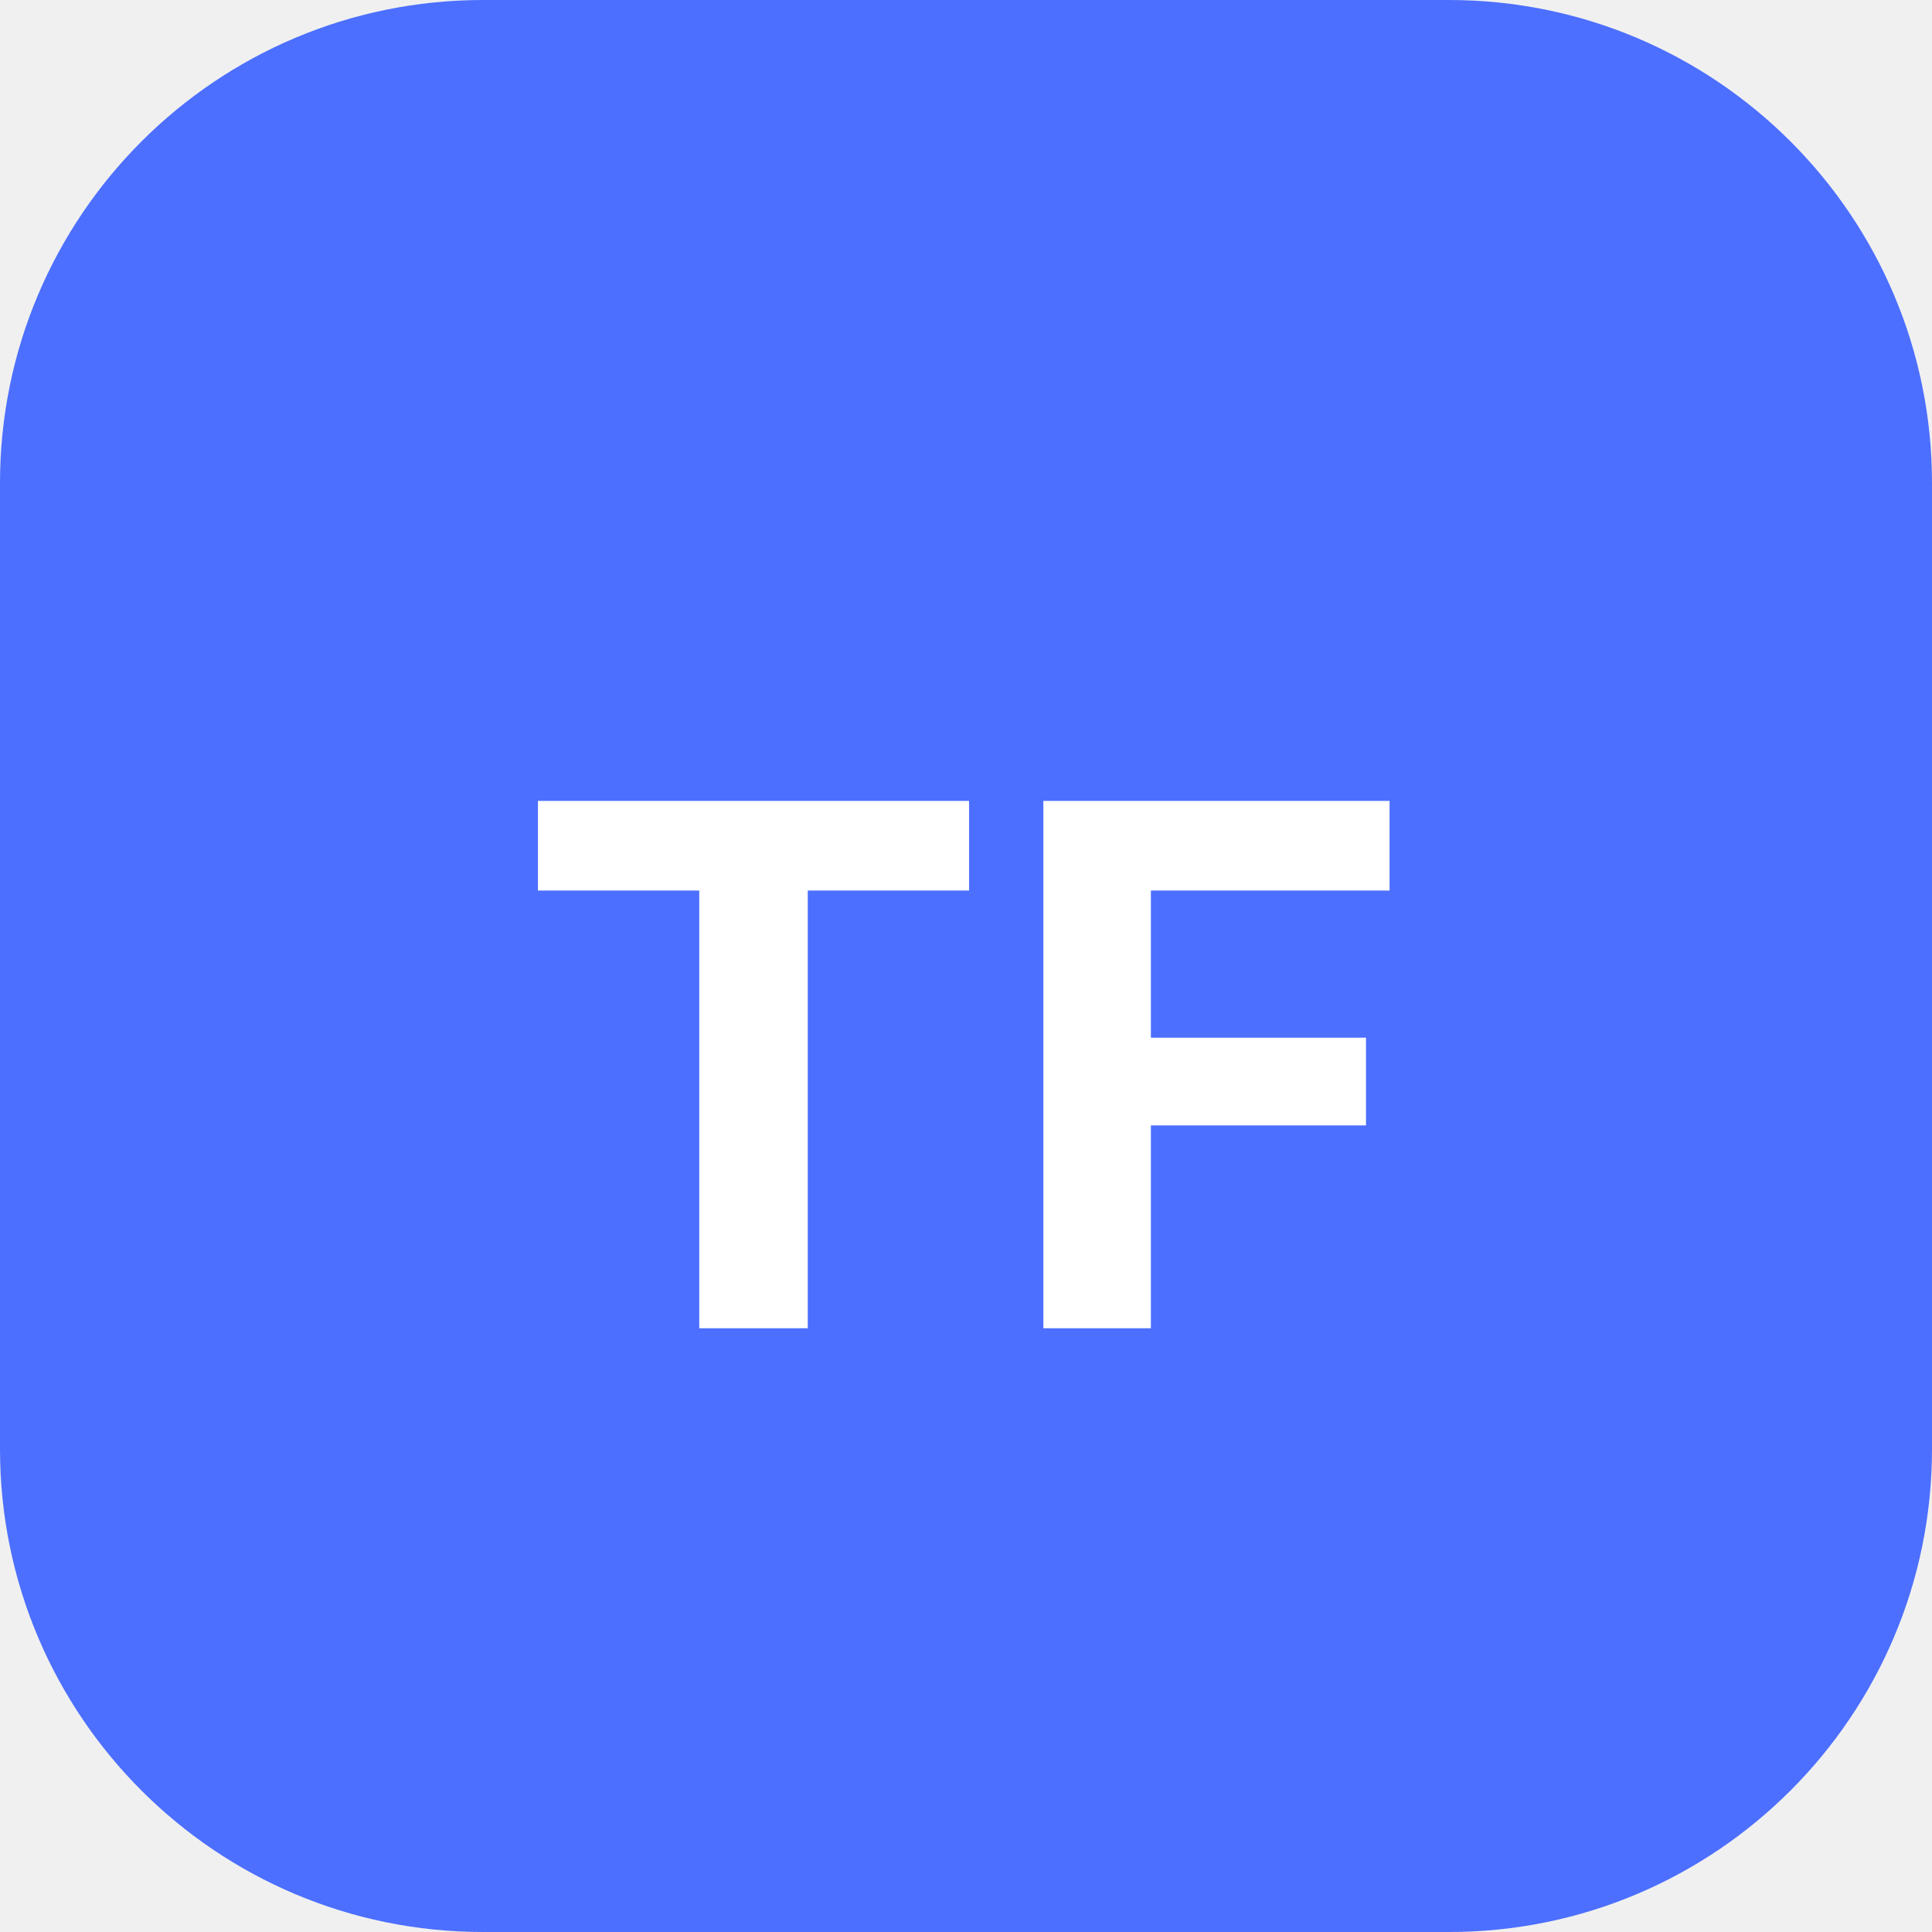
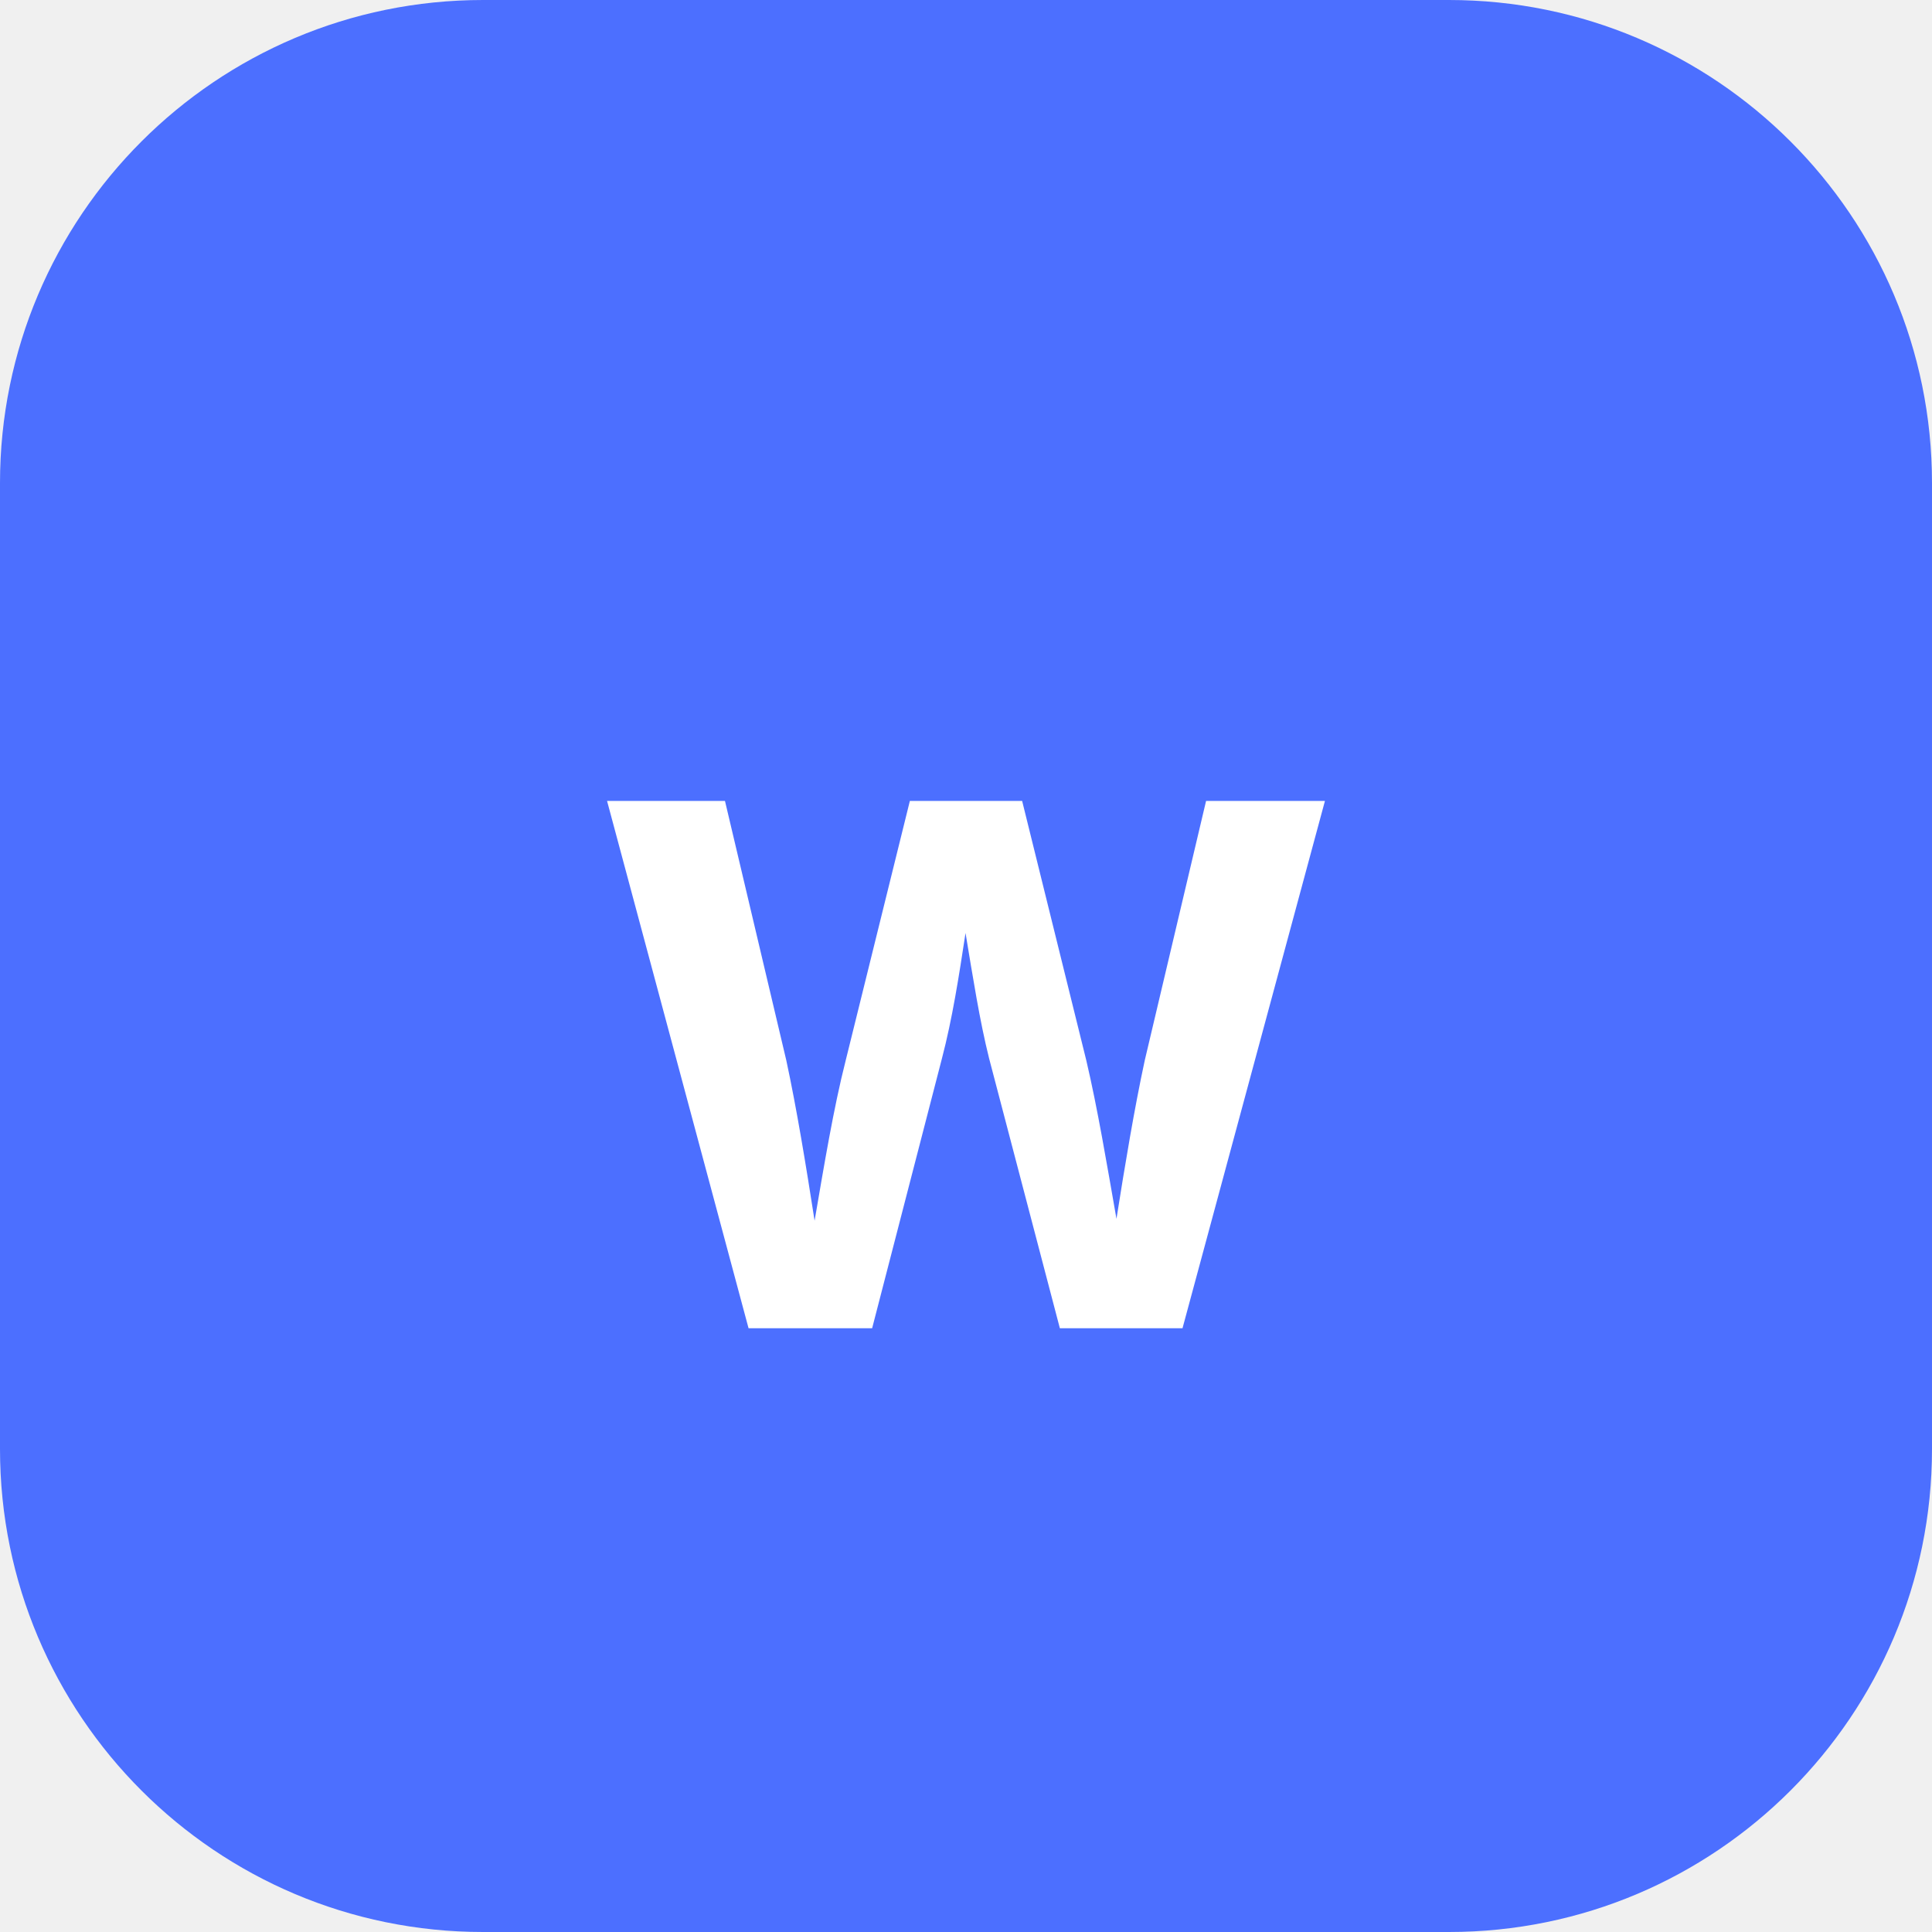
<svg xmlns="http://www.w3.org/2000/svg" viewBox="0 0 32 32">
  <rect width="32" height="32" rx="8" fill="#4C6FFF" />
-   <text x="16" y="22" text-anchor="middle" font-family="Inter, Arial, sans-serif" font-size="12" font-weight="700" fill="#fff">TF</text>
+   <text x="16" y="22" text-anchor="middle" font-family="Inter, Arial, sans-serif" font-size="12" font-weight="700" fill="#fff">W</text>
</svg>
